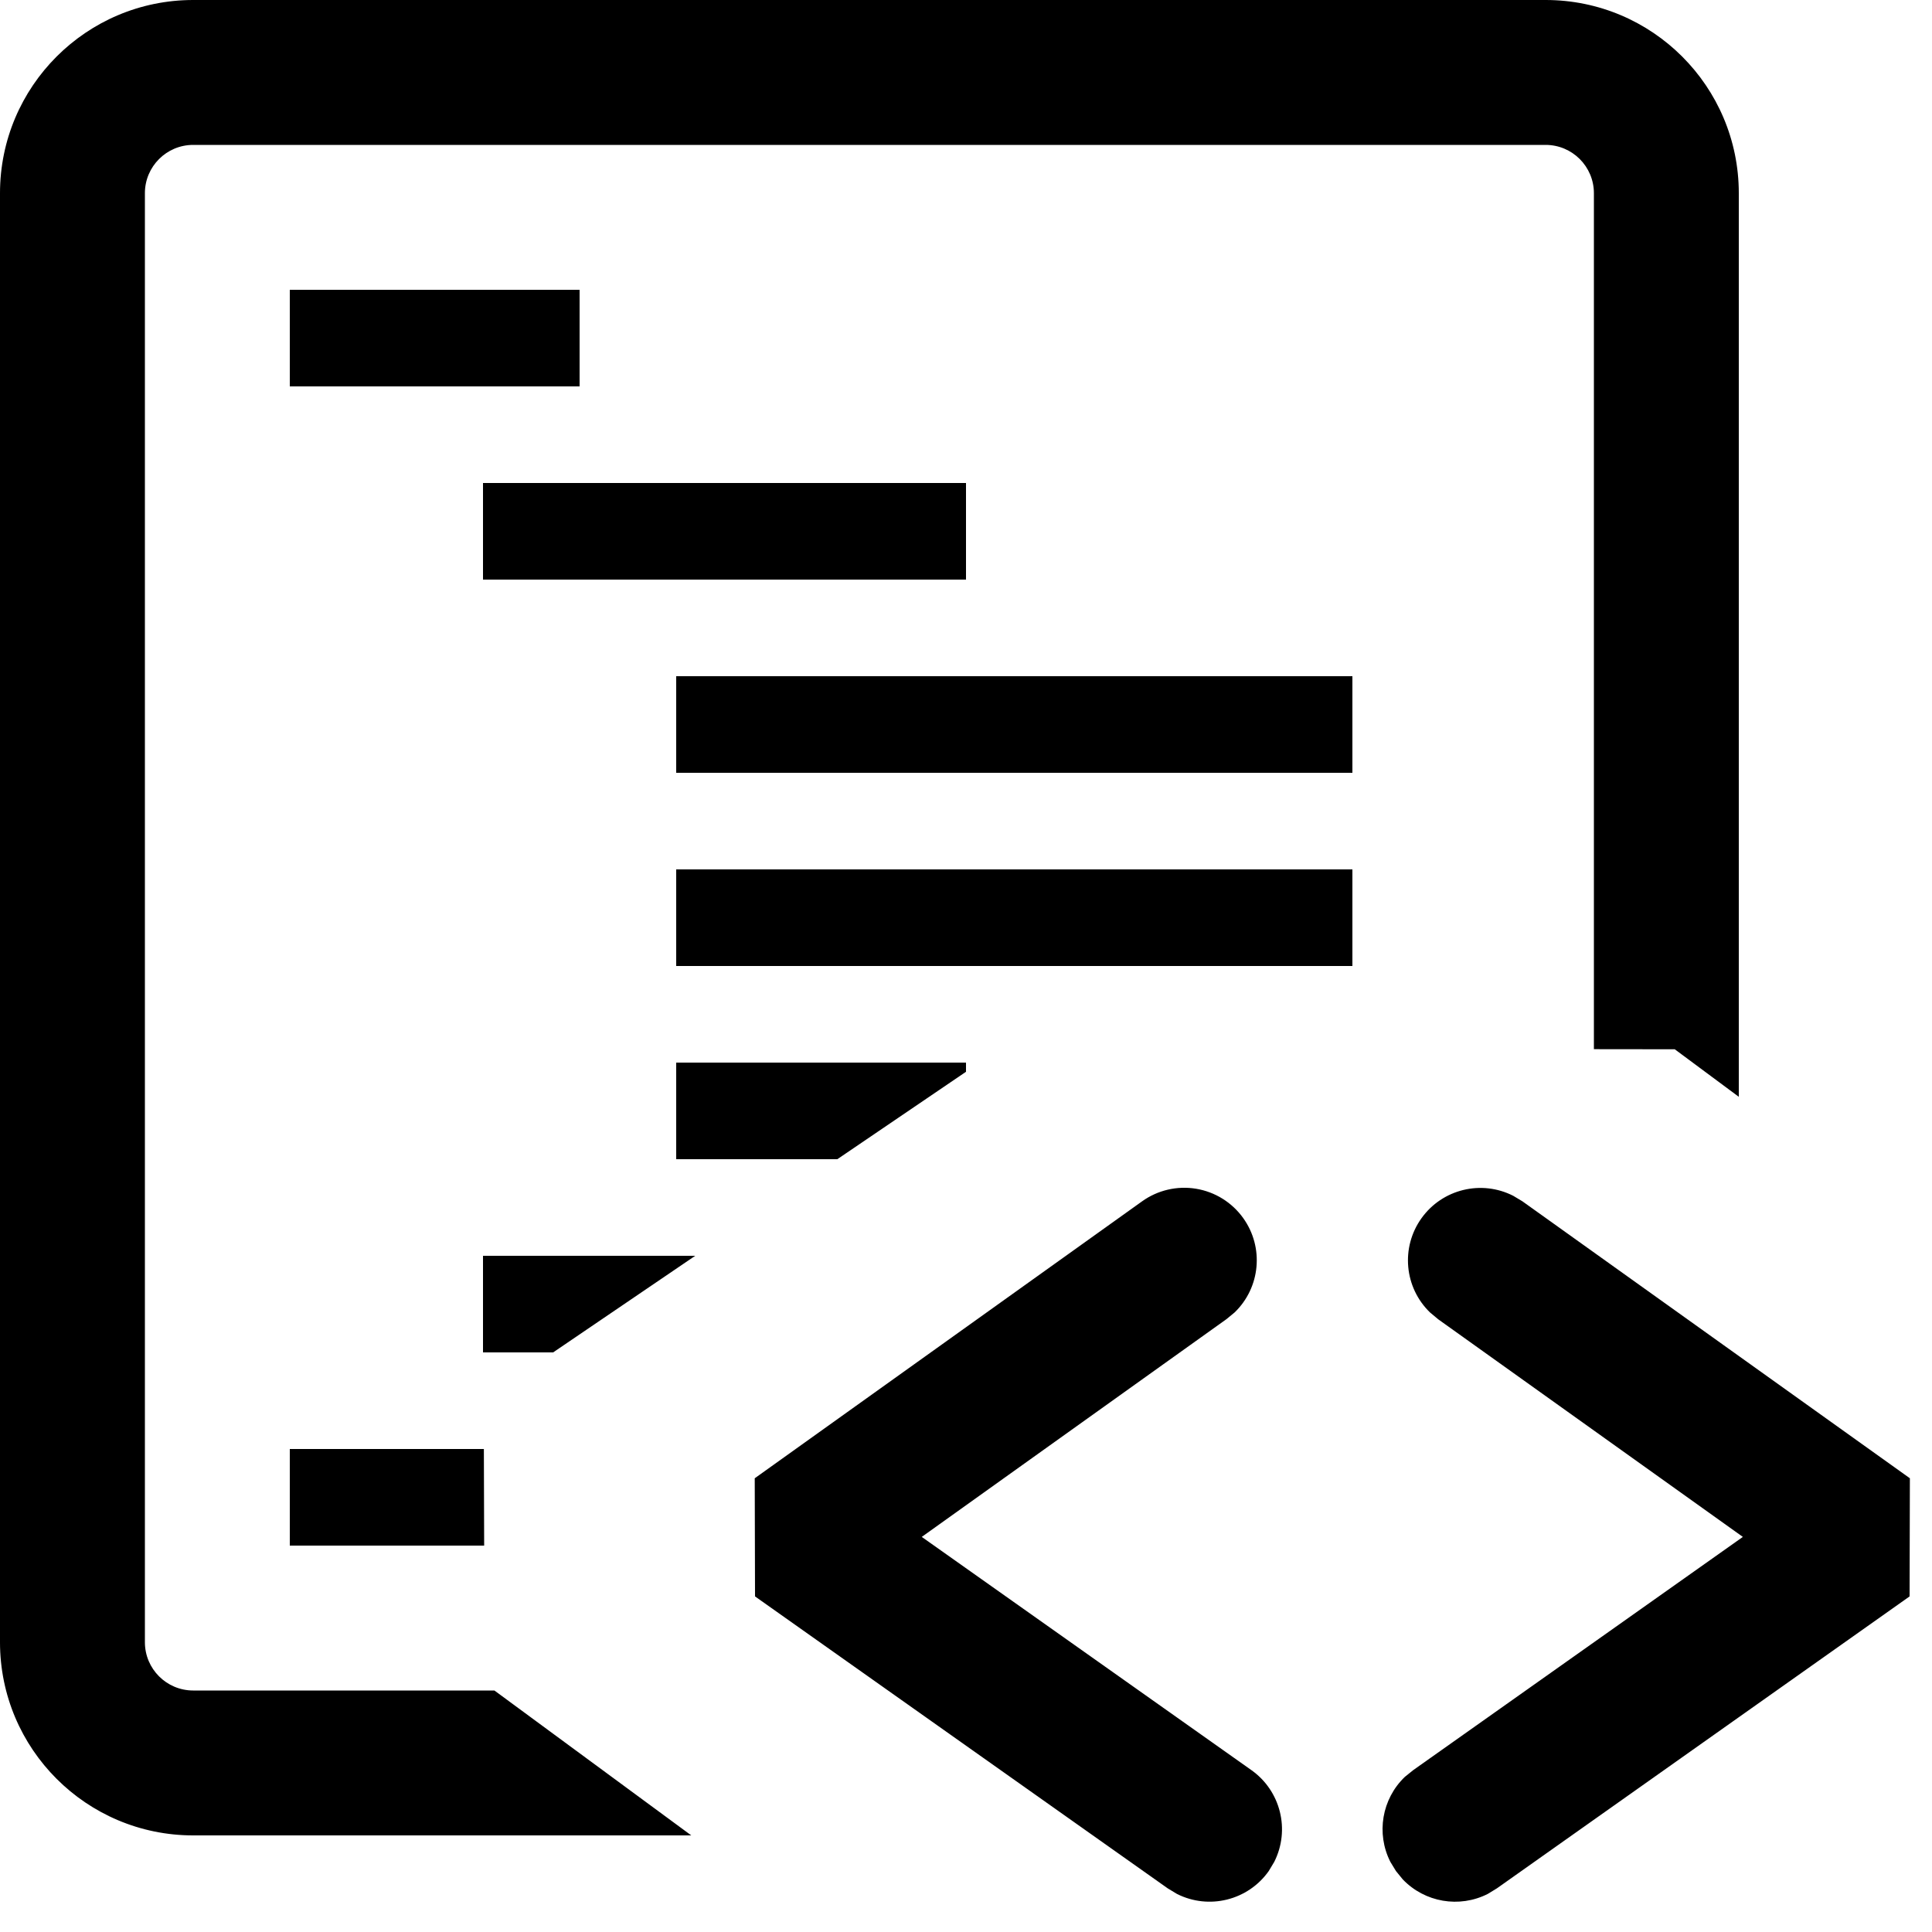
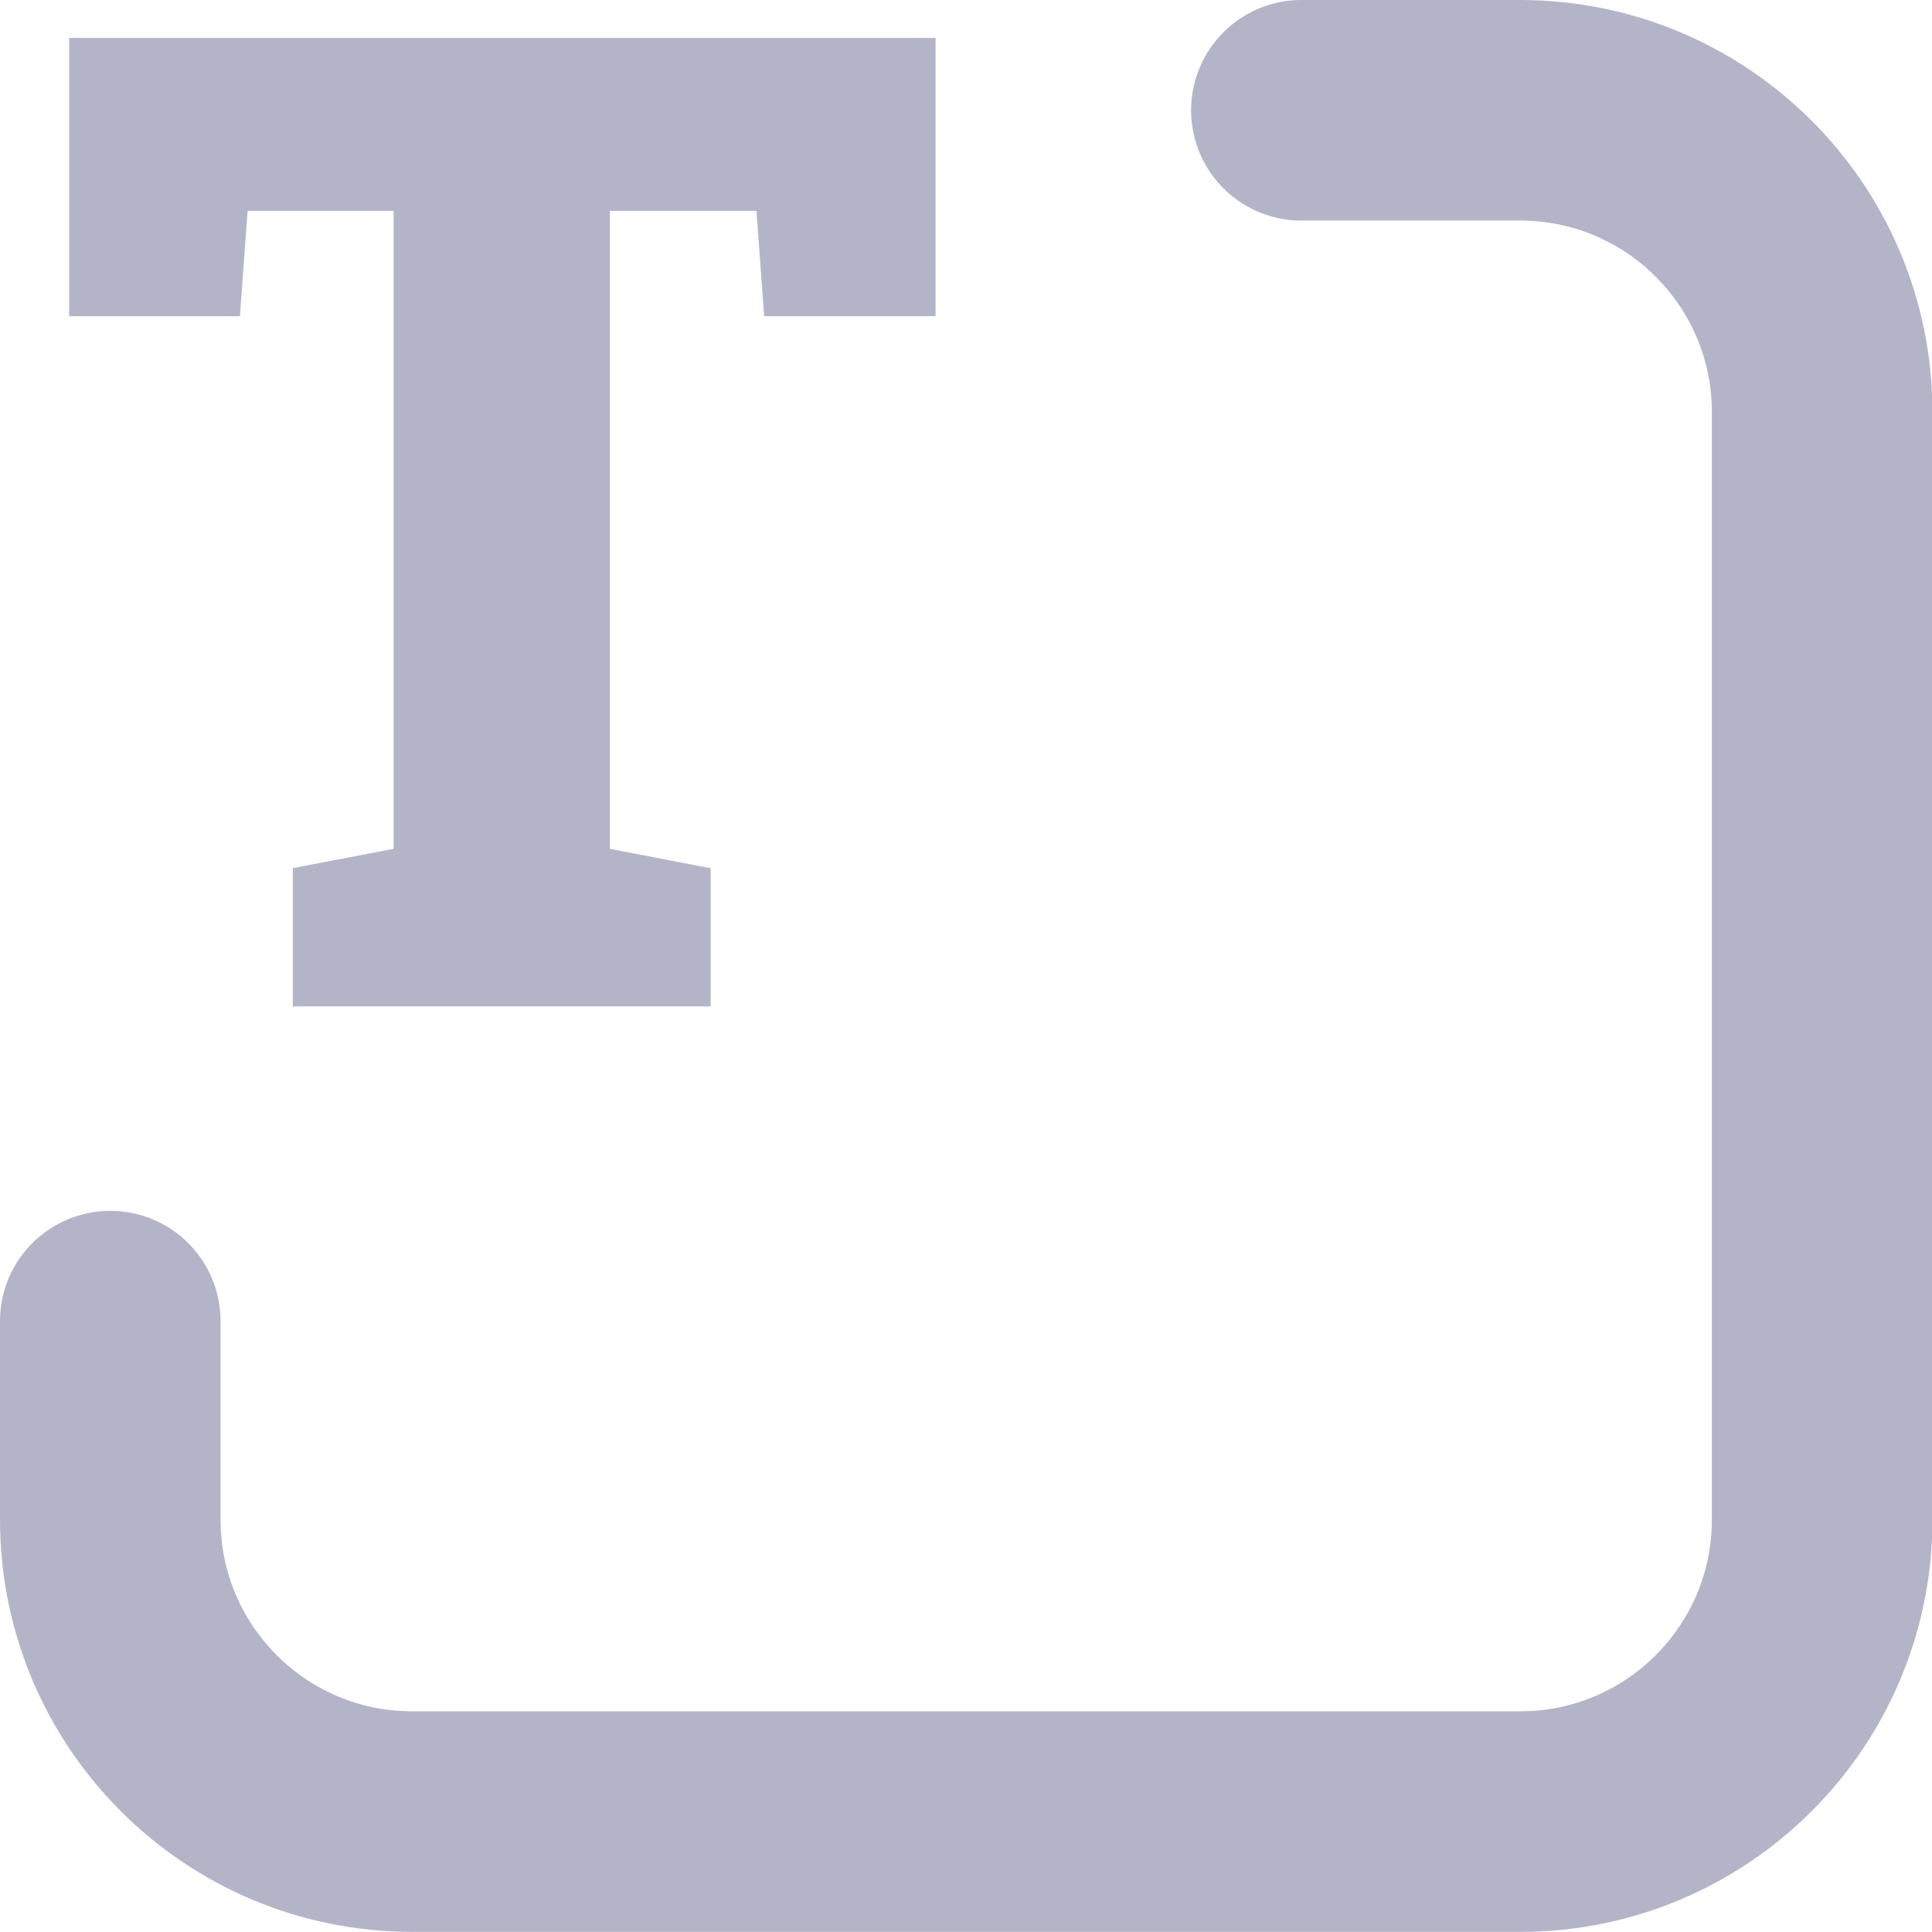
- <svg xmlns="http://www.w3.org/2000/svg" viewBox="0 0 20 20">
-   <path d="M12.87 12.61a.75.75 0 0 1-.089.976l-.085.07-3.154 2.254 3.412 2.414a.75.75 0 0 1 .237.95l-.057.095a.75.75 0 0 1-.95.237l-.096-.058-4.272-3.022-.003-1.223 4.01-2.867a.75.75 0 0 1 1.047.174zm2.795-.231l.095.057 4.011 2.867-.003 1.223-4.272 3.022-.095.058a.75.75 0 0 1-.88-.151l-.07-.086-.058-.095a.75.75 0 0 1 .15-.88l.087-.07 3.412-2.414-3.154-2.253-.085-.071a.75.75 0 0 1 .862-1.207zM16 0a2 2 0 0 1 2 2v9.354l-.663-.492-.837-.001V2a.5.5 0 0 0-.5-.5H2a.5.5 0 0 0-.5.5v15a.5.5 0 0 0 .5.5h3.118L7.156 19H2a2 2 0 0 1-2-2V2a2 2 0 0 1 2-2h14zM5.009 15l.003 1H3v-1h2.009zm2.188-2l-1.471 1H5v-1h2.197zM10 11v.095L8.668 12H7v-1h3zm4-2v1H7V9h7zm0-2v1H7V7h7zm-4-2v1H5V5h5zM6 3v1H3V3h3z" />
+ <svg xmlns="http://www.w3.org/2000/svg" width="17.518" height="17.518" viewBox="0 0 17.518 17.518">
+   <g id="Group_12639" data-name="Group 12639" transform="translate(0.752 0.469)">
+     <path id="Path_17202" data-name="Path 17202" d="M10.8,0h1.984a2.738,2.738,0,0,1,2.738,2.738V12.779a2.738,2.738,0,0,1-2.738,2.738H2.738A2.738,2.738,0,0,1,0,12.779v-1.8" transform="translate(0.248 0.531)" fill="none" stroke="#b4b4c9" stroke-linecap="round" stroke-width="2" />
+     <path id="Path_17203" data-name="Path 17203" d="M7.84-8.531v2.273H6.527l-.07-.955H4.887V-1.2l.914.176V0H2.262V-1.025L3.176-1.2V-7.213H1.611l-.07.955H.234V-8.531Z" transform="translate(-0.234 8.531)" fill="#b4b4c9" stroke="#b4b4c9" stroke-width="0.25" />
+   </g>
</svg>
